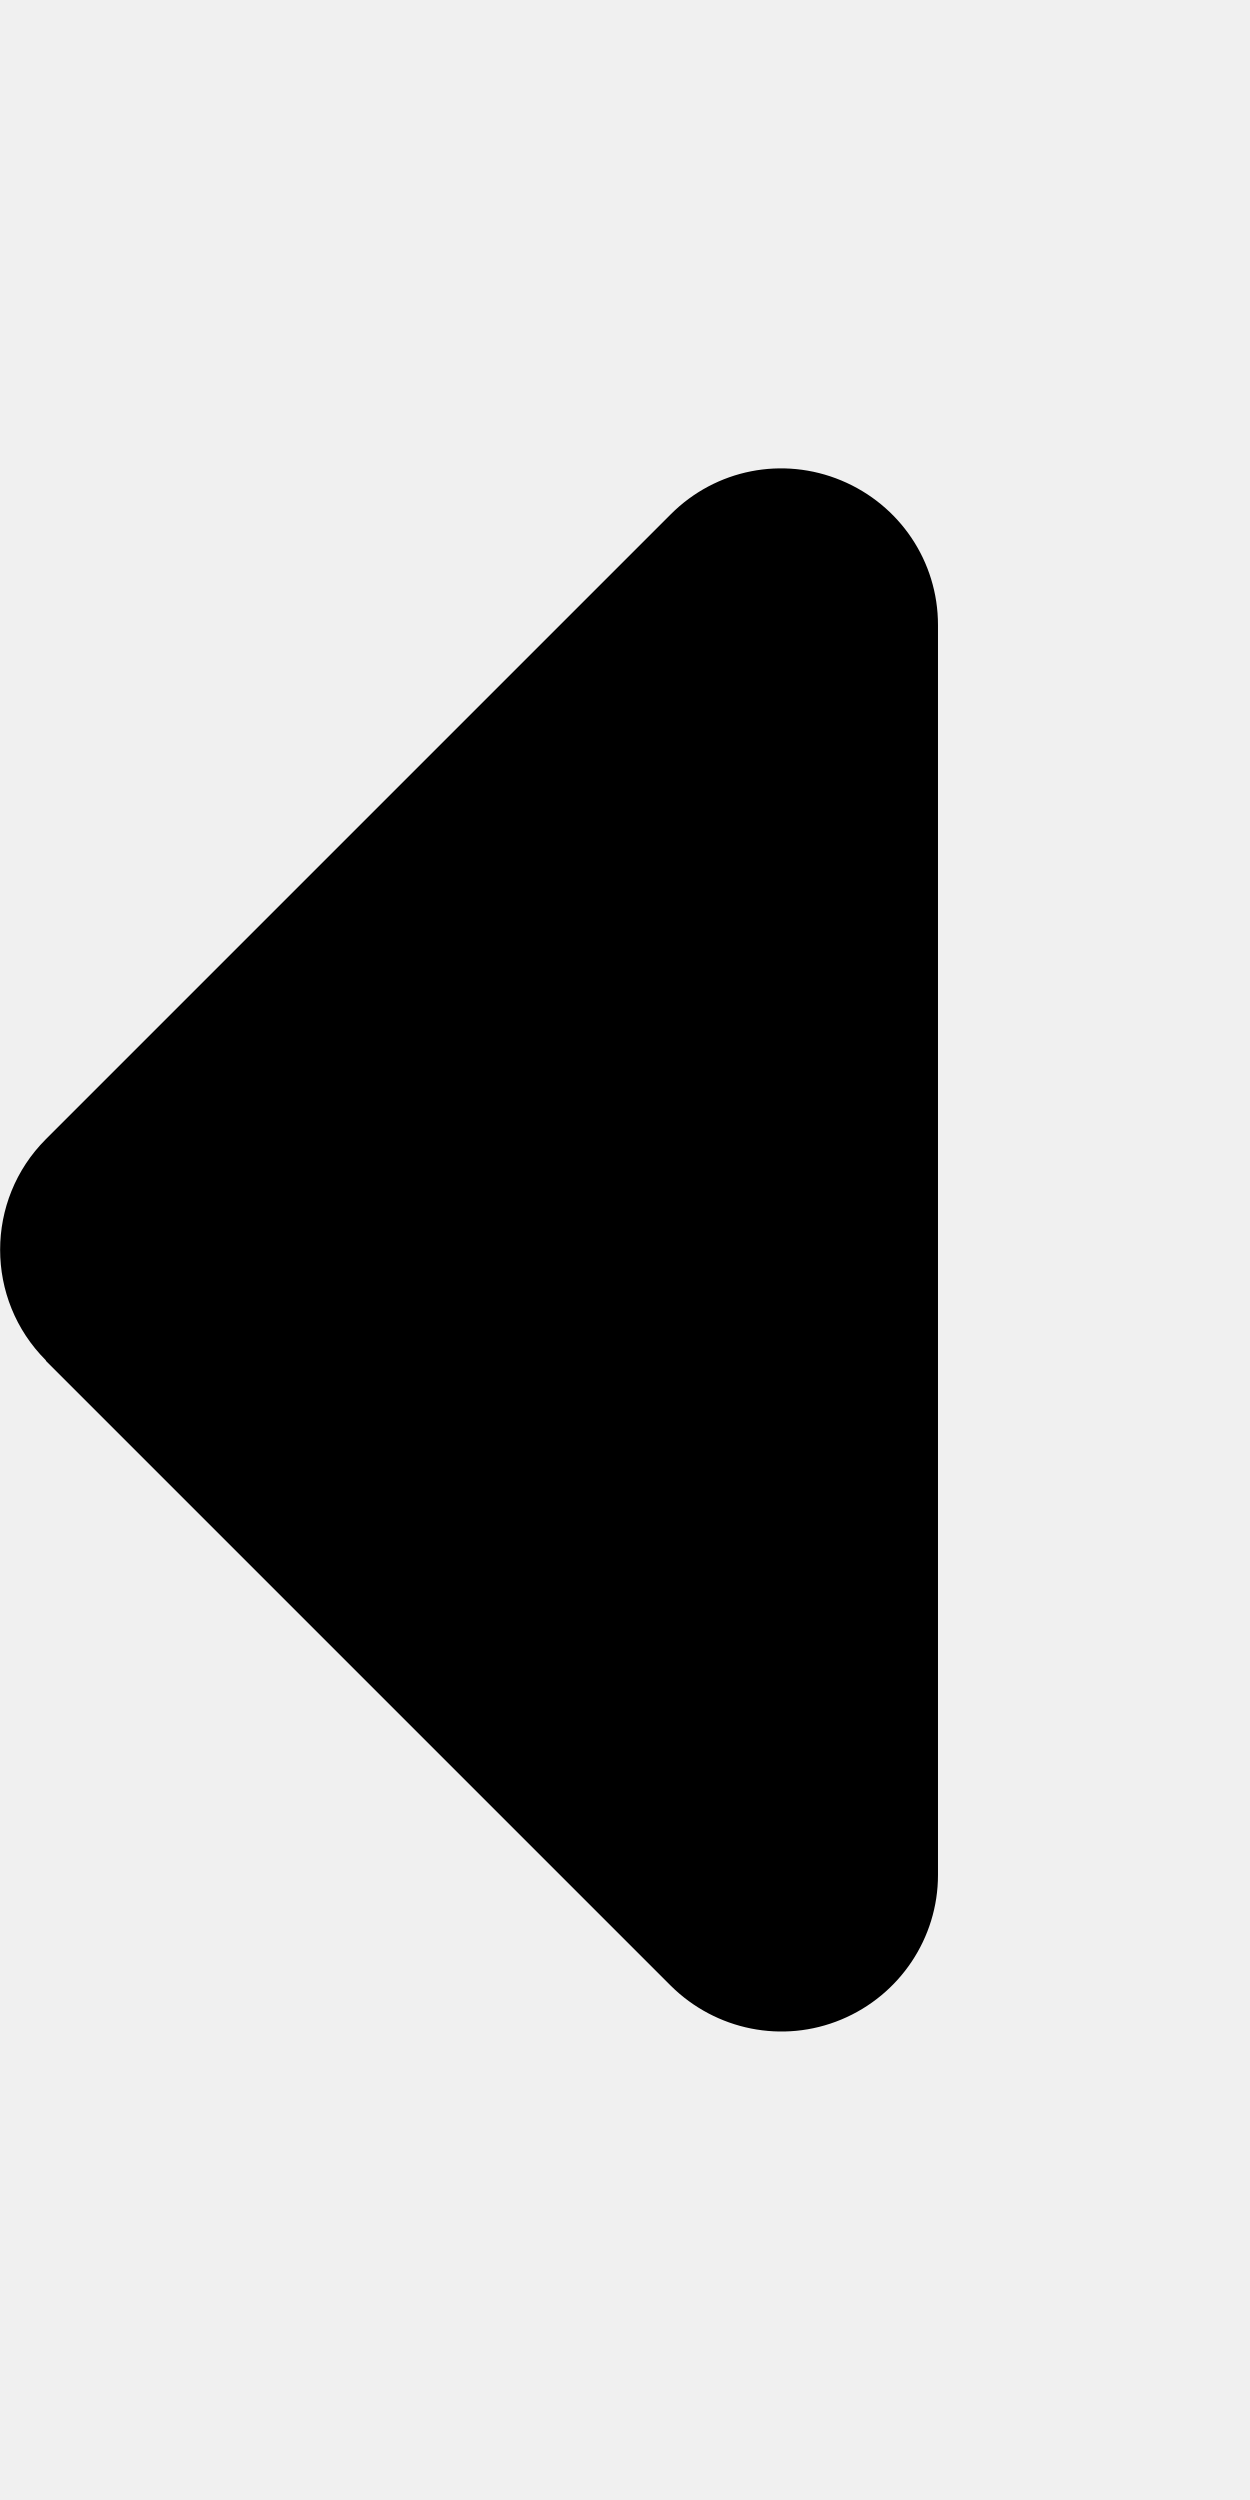
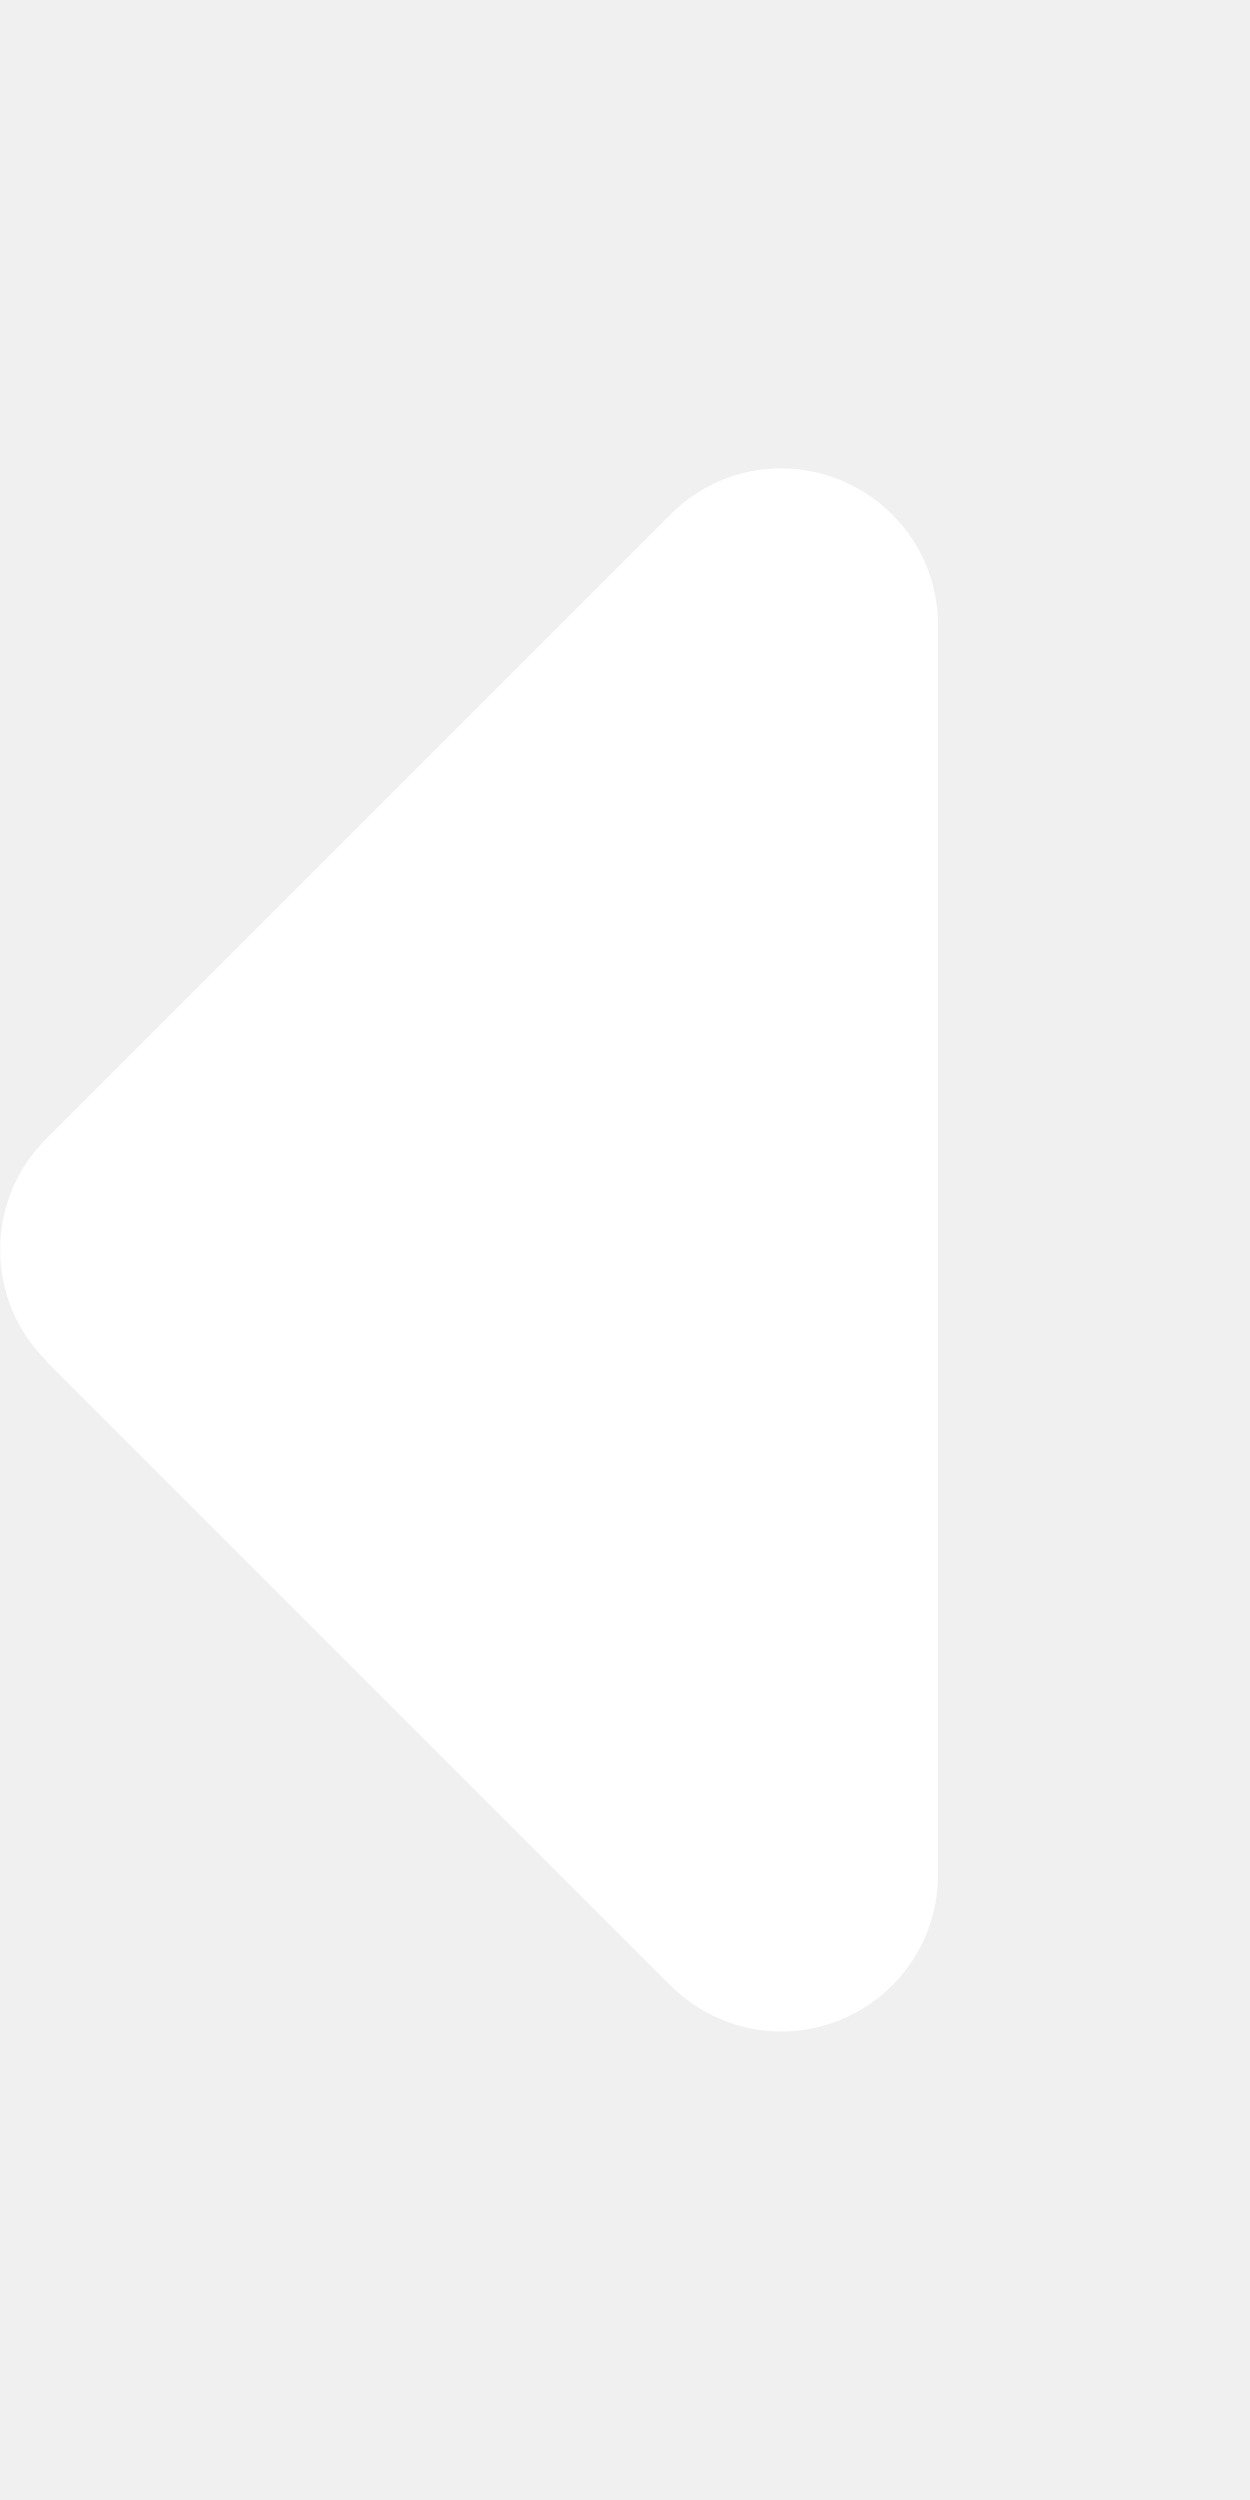
<svg xmlns="http://www.w3.org/2000/svg" viewBox="0 0 256 512">
-   <path d="M9.4 278.6c-12.5-12.5-12.5-32.8 0-45.3l128-128c9.2-9.2 22.9-11.9 34.9-6.9s19.8 16.6 19.8 29.6l0 256c0 12.9-7.8 24.6-19.8 29.6s-25.7 2.2-34.9-6.9l-128-128z" />
+   <path d="M9.4 278.6c-12.5-12.5-12.5-32.8 0-45.3l128-128c9.2-9.2 22.9-11.9 34.9-6.9s19.8 16.6 19.8 29.6l0 256c0 12.9-7.8 24.6-19.8 29.6s-25.7 2.2-34.9-6.9l-128-128z" fill="#fff" />
</svg>
